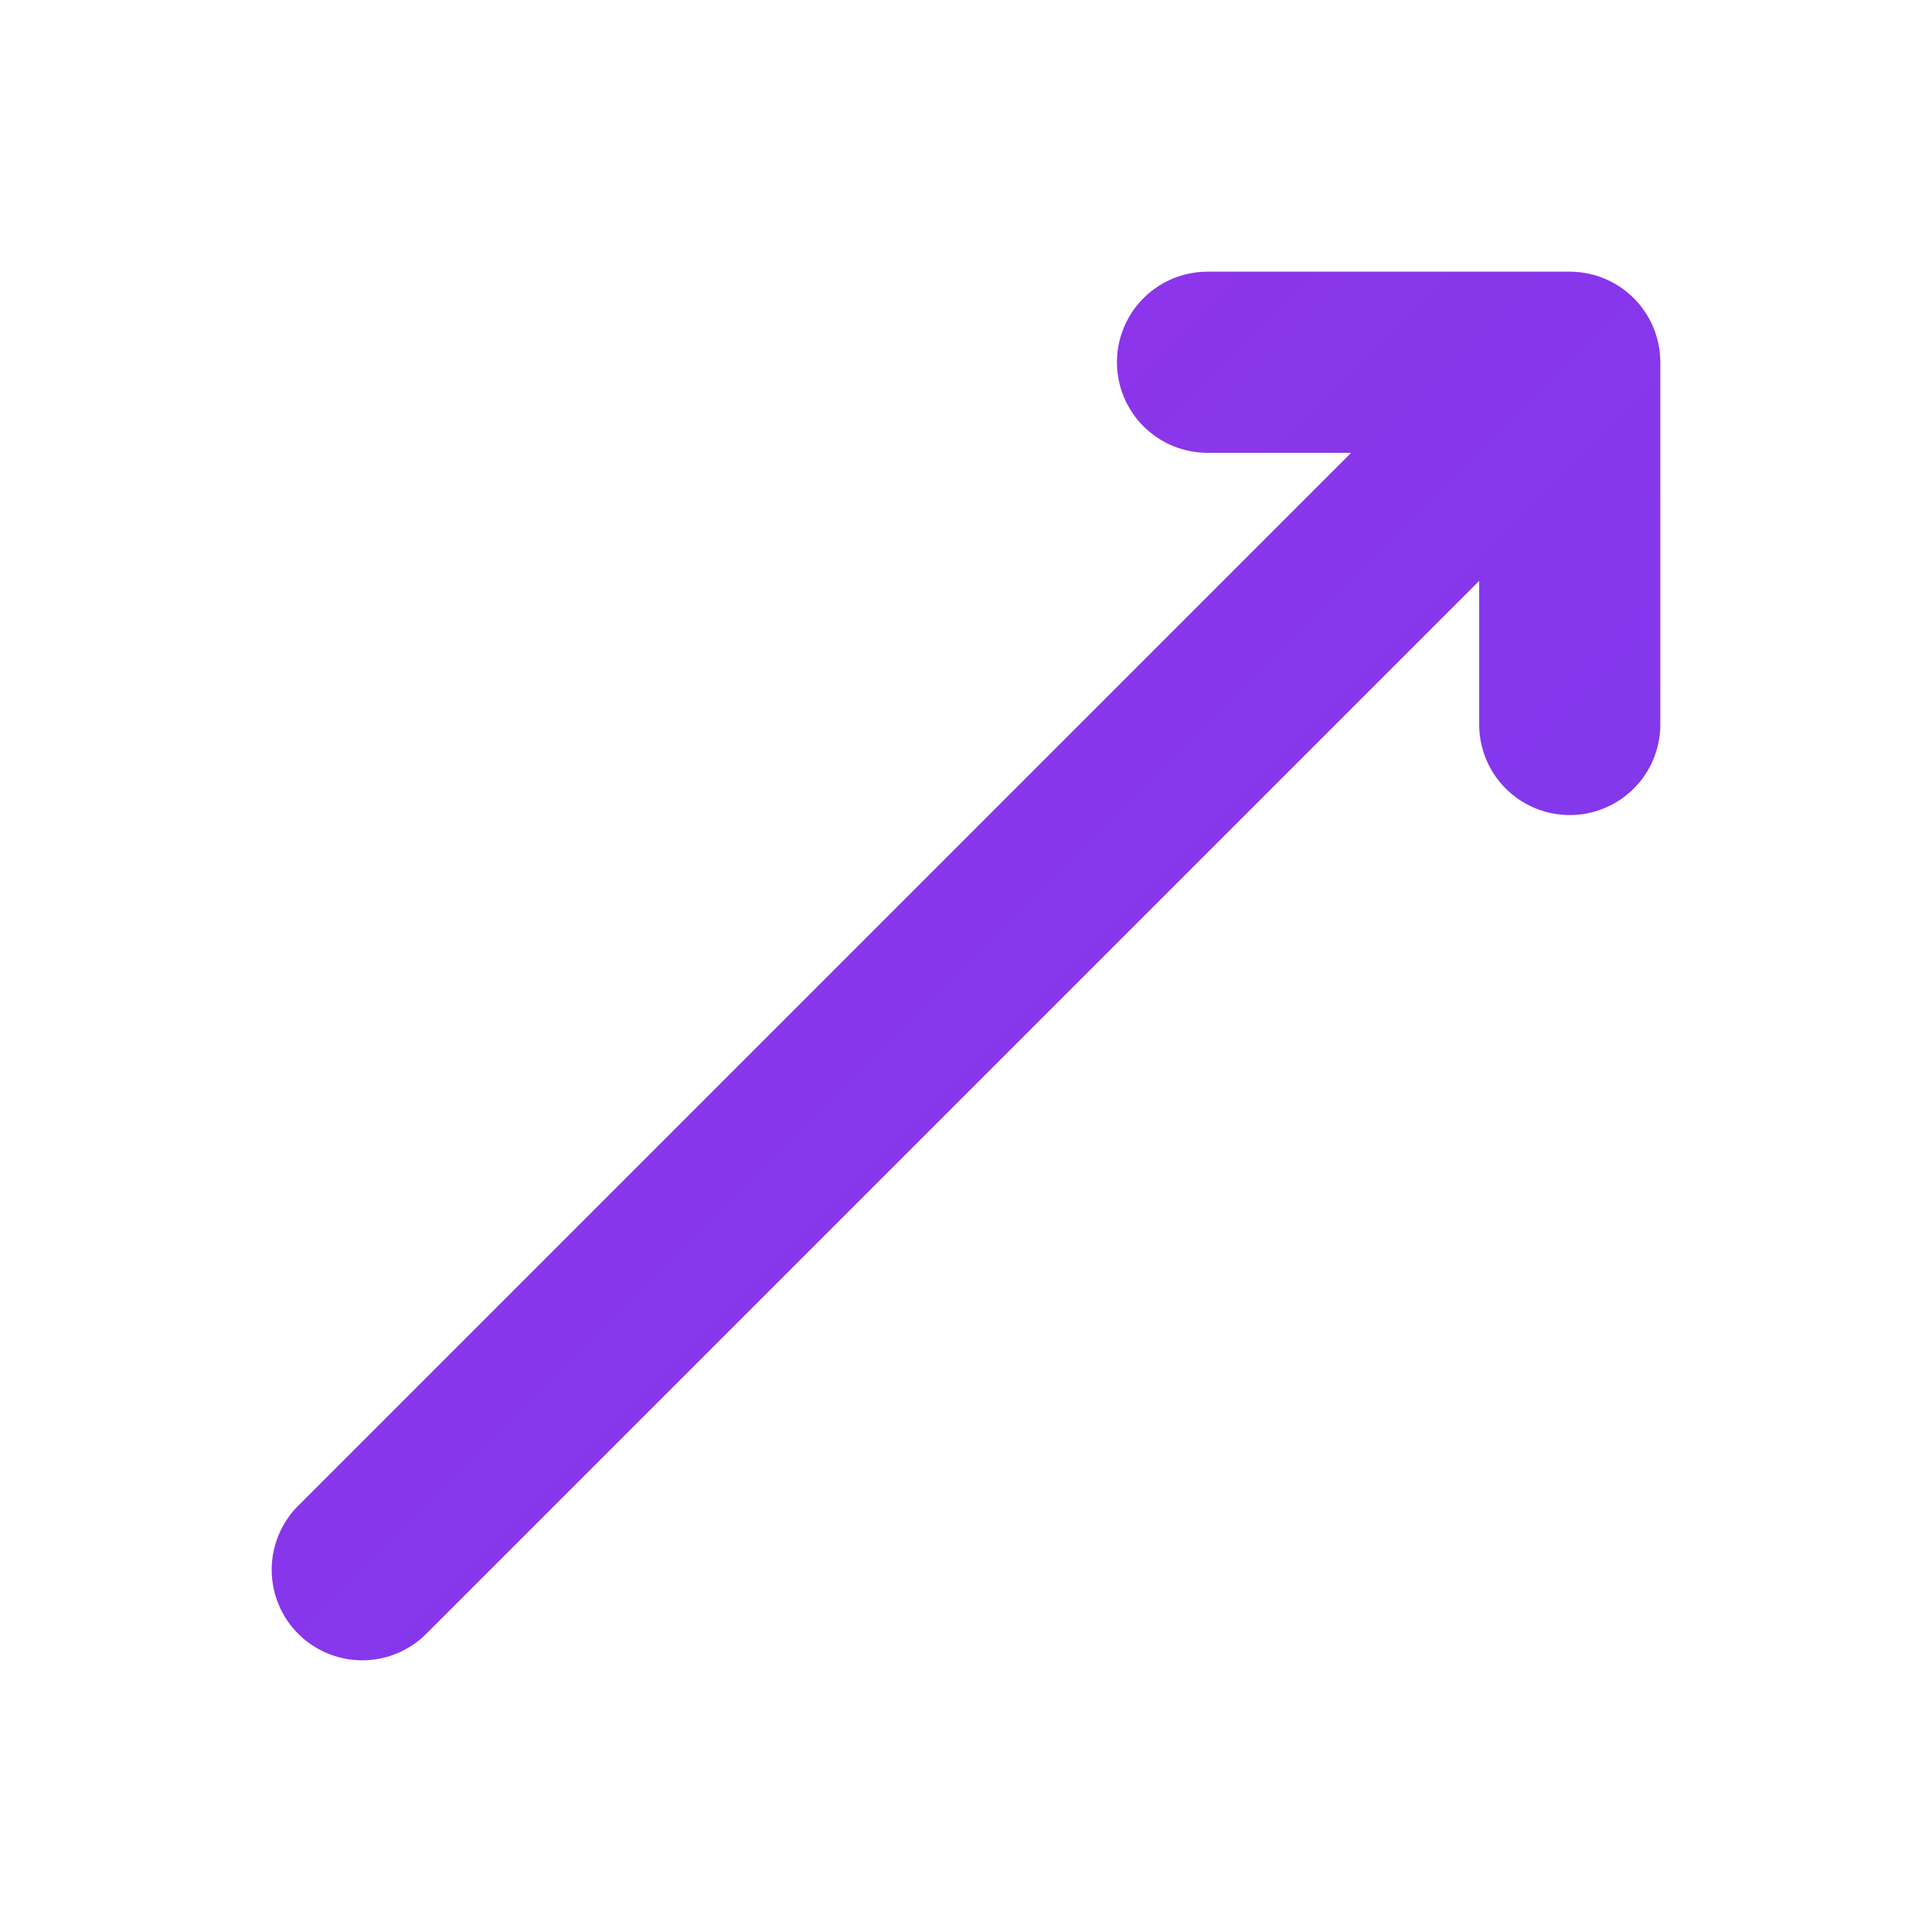
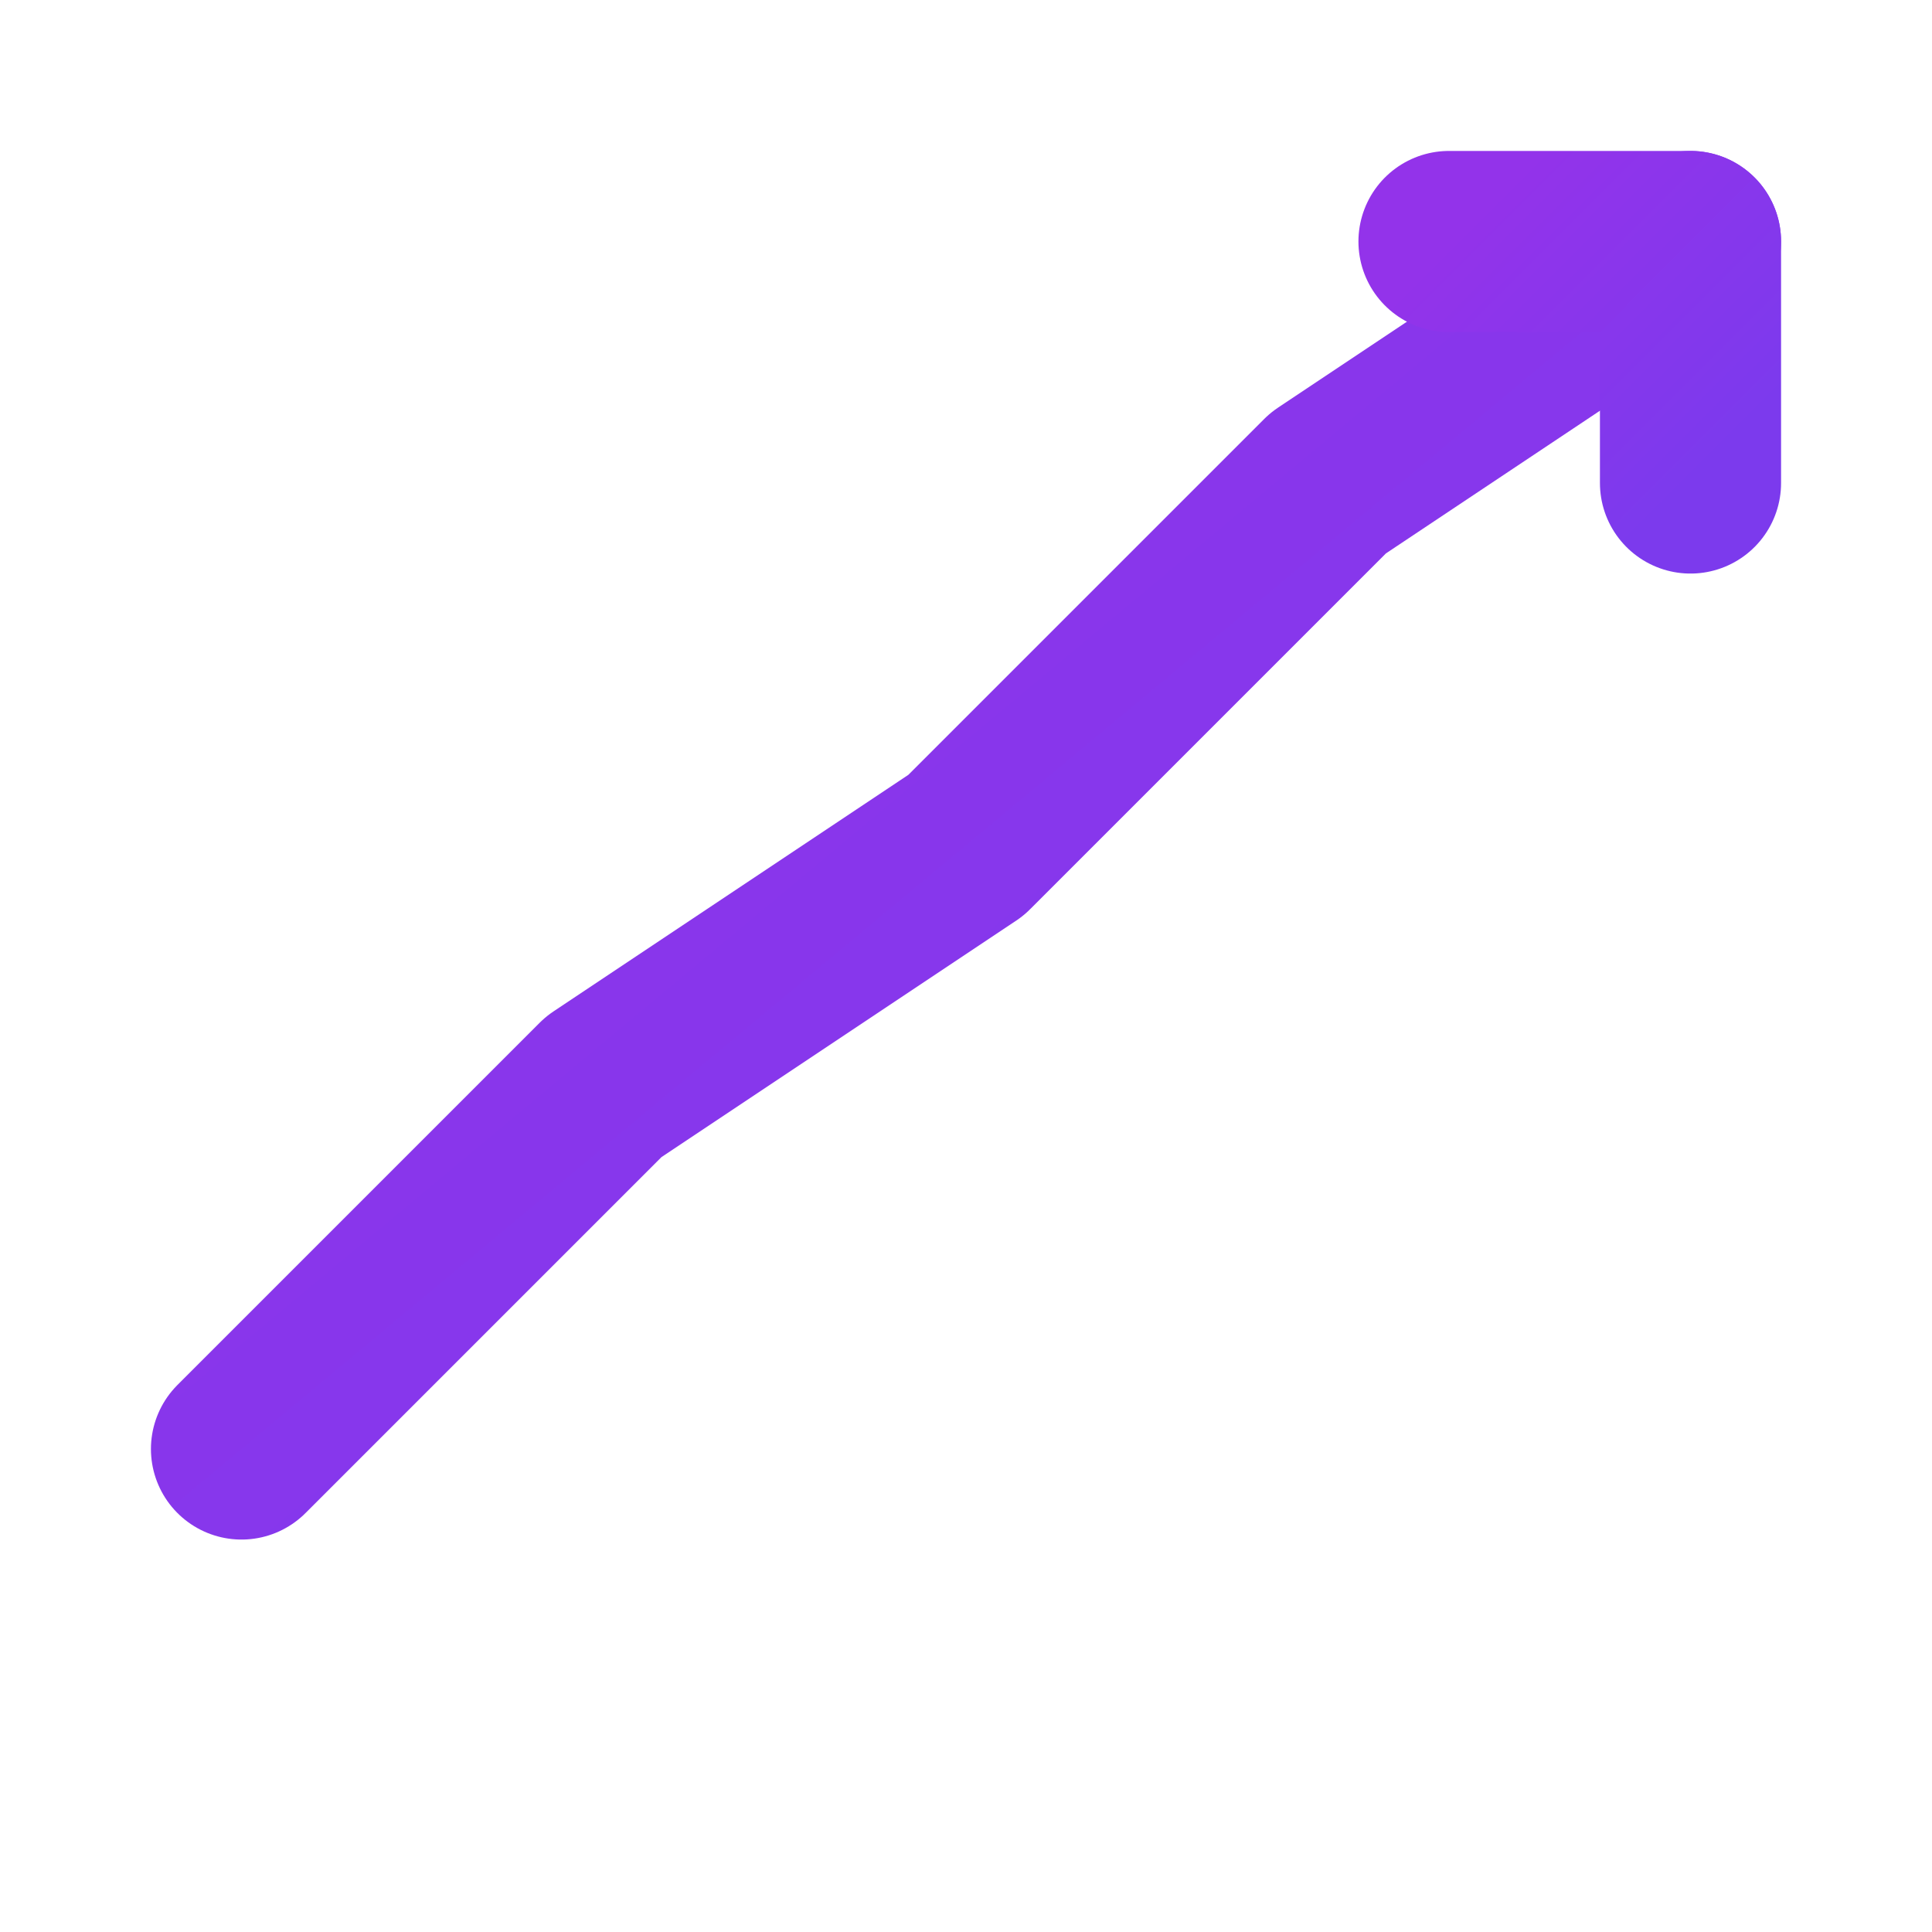
<svg xmlns="http://www.w3.org/2000/svg" viewBox="0 0 32 32" width="32" height="32">
  <defs>
    <linearGradient id="gradient" x1="0%" y1="0%" x2="100%" y2="100%">
      <stop offset="0%" style="stop-color:#9333ea;stop-opacity:1" />
      <stop offset="100%" style="stop-color:#7c3aed;stop-opacity:1" />
    </linearGradient>
  </defs>
-   <path d="M6 26L26 6M20 6H26V12" fill="none" stroke="url(#gradient)" stroke-width="3" stroke-linecap="round" stroke-linejoin="round" />
+   <path d="M4 24L10 18L16 14L22 8L28 4" fill="none" stroke="url(#gradient)" stroke-width="3" stroke-linecap="round" stroke-linejoin="round" />
+   <path d="M24 4L28 4L28 8" fill="none" stroke="url(#gradient)" stroke-width="3" stroke-linecap="round" stroke-linejoin="round" />
</svg>
